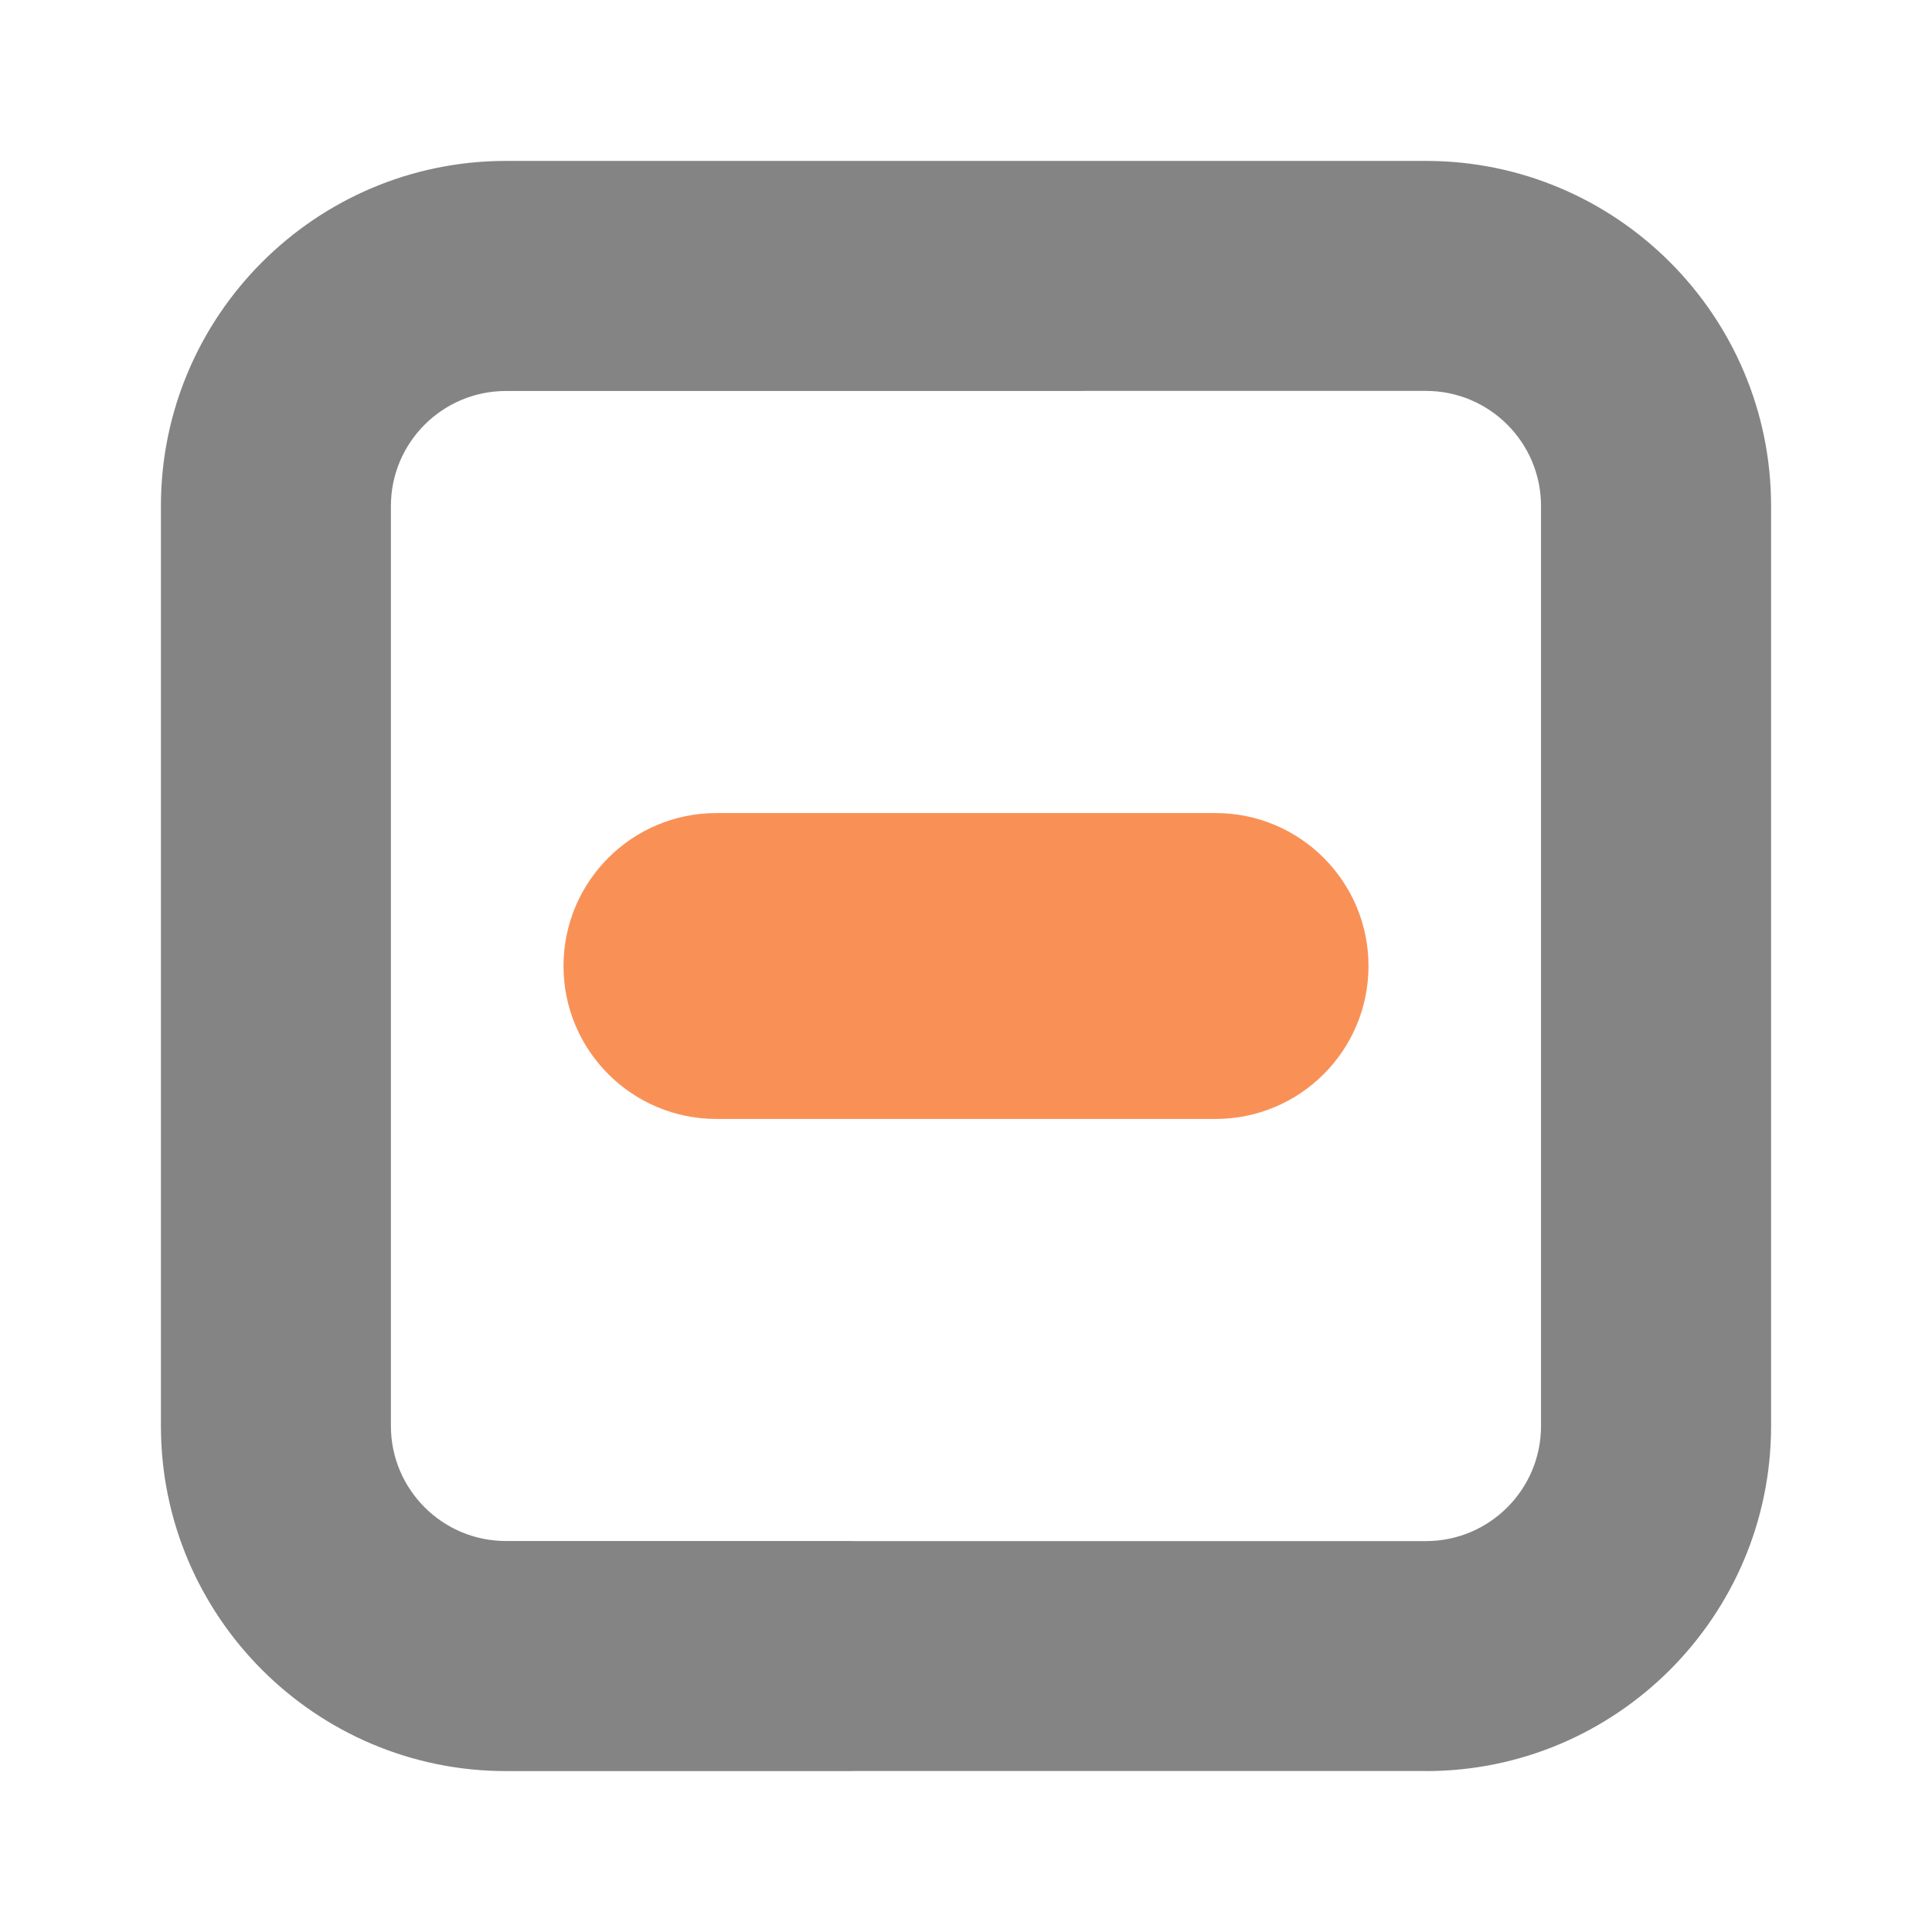
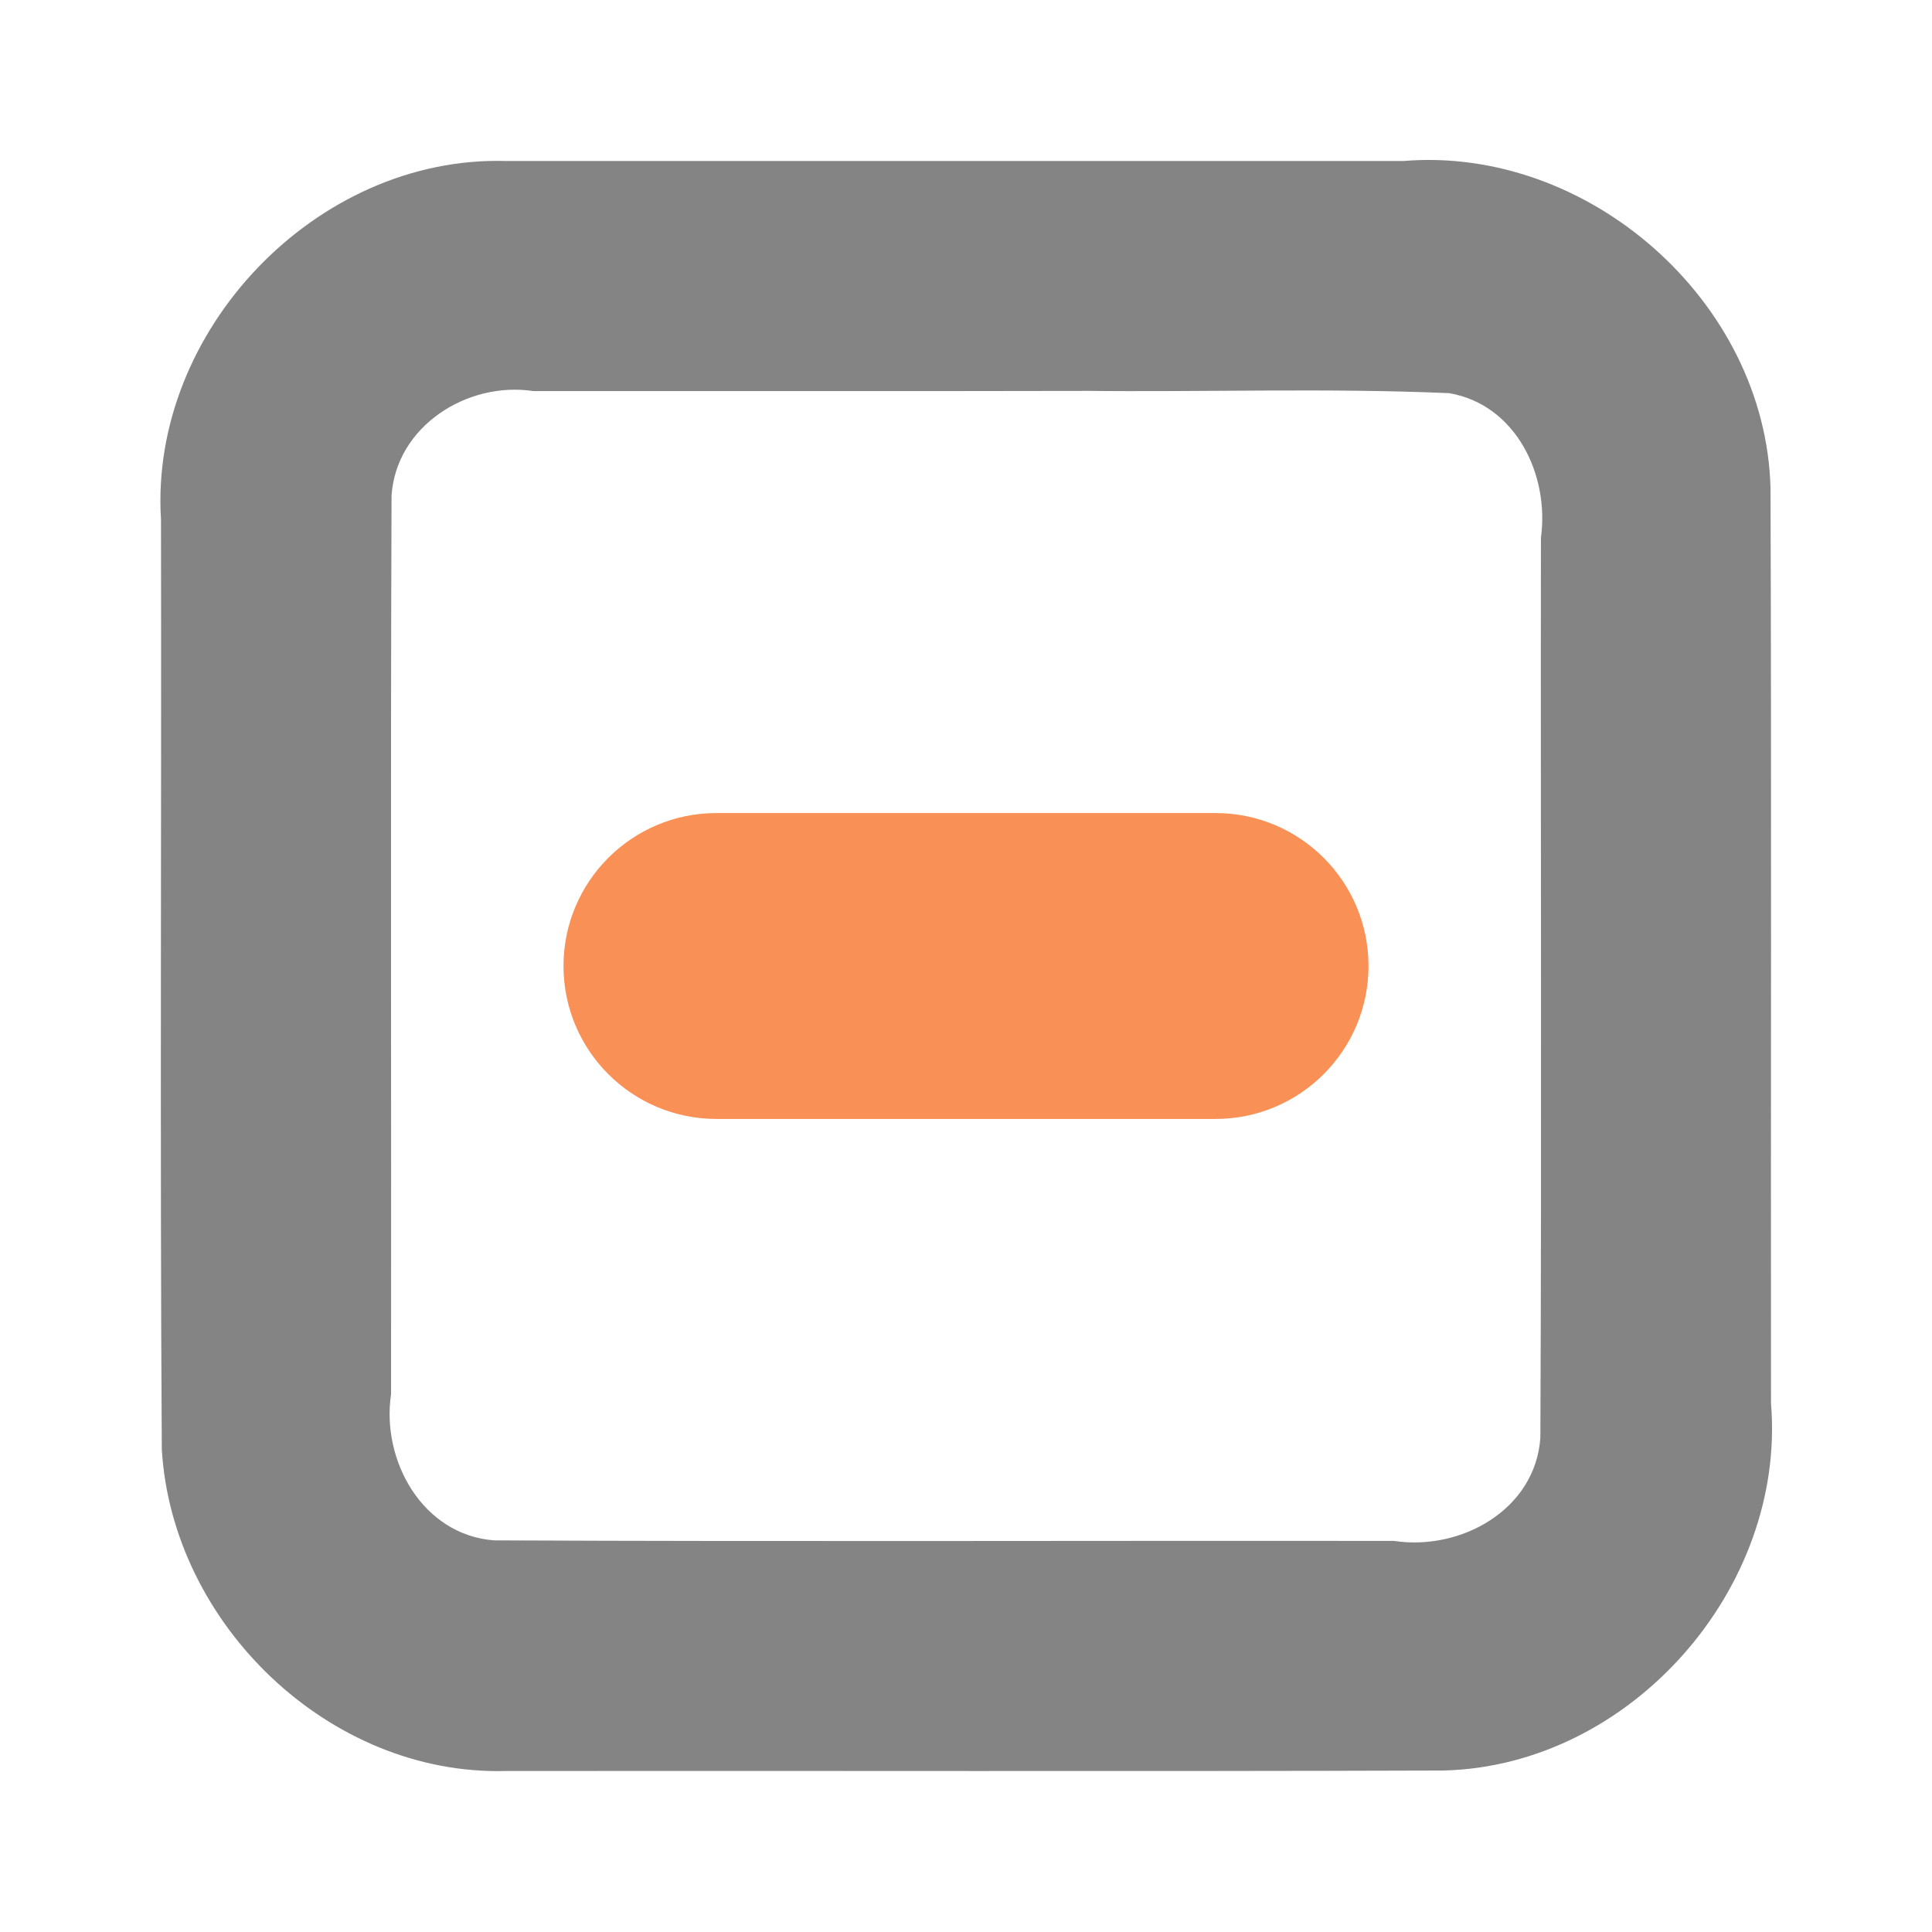
<svg xmlns="http://www.w3.org/2000/svg" width="24" height="24" version="1.2" viewBox="0 0 24 24" id="svg2931">
  <defs id="defs2935" />
-   <path d="m2 17.714v-11.429c0-2.363 1.923-4.286 4.286-4.286h11.429c2.363 0 4.286 1.923 4.286 4.286v7.143c0 0.79-0.64 1.429-1.429 1.429-0.789 0-1.429-0.639-1.429-1.429v-7.143c0-0.789-0.641-1.429-1.429-1.429h-11.429c-0.787 0-1.429 0.64-1.429 1.429v11.429c0 0.789 0.641 1.429 1.429 1.429h4.286c0.789 0 1.429 0.639 1.429 1.429s-0.64 1.429-1.429 1.429h-4.286c-2.363 0-4.286-1.923-4.286-4.286zm15.714 4.286h-11.429c-2.363 0-4.286-1.923-4.286-4.286v-11.429c0-2.363 1.923-4.286 4.286-4.286h7.143c0.79 0 1.429 0.64 1.429 1.429 0 0.789-0.639 1.429-1.429 1.429h-7.143c-0.789 0-1.429 0.641-1.429 1.429v11.429c0 0.787 0.64 1.429 1.429 1.429h11.429c0.789 0 1.429-0.641 1.429-1.429v-4.286c0-0.789 0.639-1.429 1.429-1.429s1.429 0.64 1.429 1.429v4.286c0 2.363-1.923 4.286-4.286 4.286z" fill="#848484" stroke-width="1.429" id="path2927" />
+   <path id="path2927" style="fill:#848484;fill-opacity:1" d="M 6.285,2 C 3.93,1.932 1.853,4.112 2,6.455 2.007,10.305 1.986,14.156 2.01,18.005 2.14,20.174 4.087,22.059 6.285,22 c 3.883,-0.004 7.767,0.007 11.65,-0.006 C 20.253,21.936 22.191,19.735 22,17.432 21.996,13.643 22.007,9.854 21.994,6.065 21.936,3.747 19.735,1.809 17.432,2 13.716,2 10.001,2 6.285,2 Z m 7.162,2.855 c 1.518,0.018 3.04,-0.037 4.555,0.029 0.832,0.143 1.247,1.02 1.14,1.797 -0.005,3.726 0.01,7.453 -0.007,11.179 -0.062,0.897 -0.99,1.407 -1.816,1.282 -3.726,-0.005 -7.453,0.01 -11.179,-0.007 -0.889,-0.065 -1.406,-0.991 -1.282,-1.816 0.004,-3.721 -0.008,-7.442 0.006,-11.162 0.057,-0.863 0.941,-1.423 1.761,-1.299 2.274,-0.001 4.549,0.003 6.823,-0.002 z" />
  <rect x="7" y="10.1" width="10" height="3.8" rx="1.9" ry="1.9" fill="#f99157" stroke-linecap="round" stroke-linejoin="round" stroke-width="1.111" id="rect2929" />
</svg>
